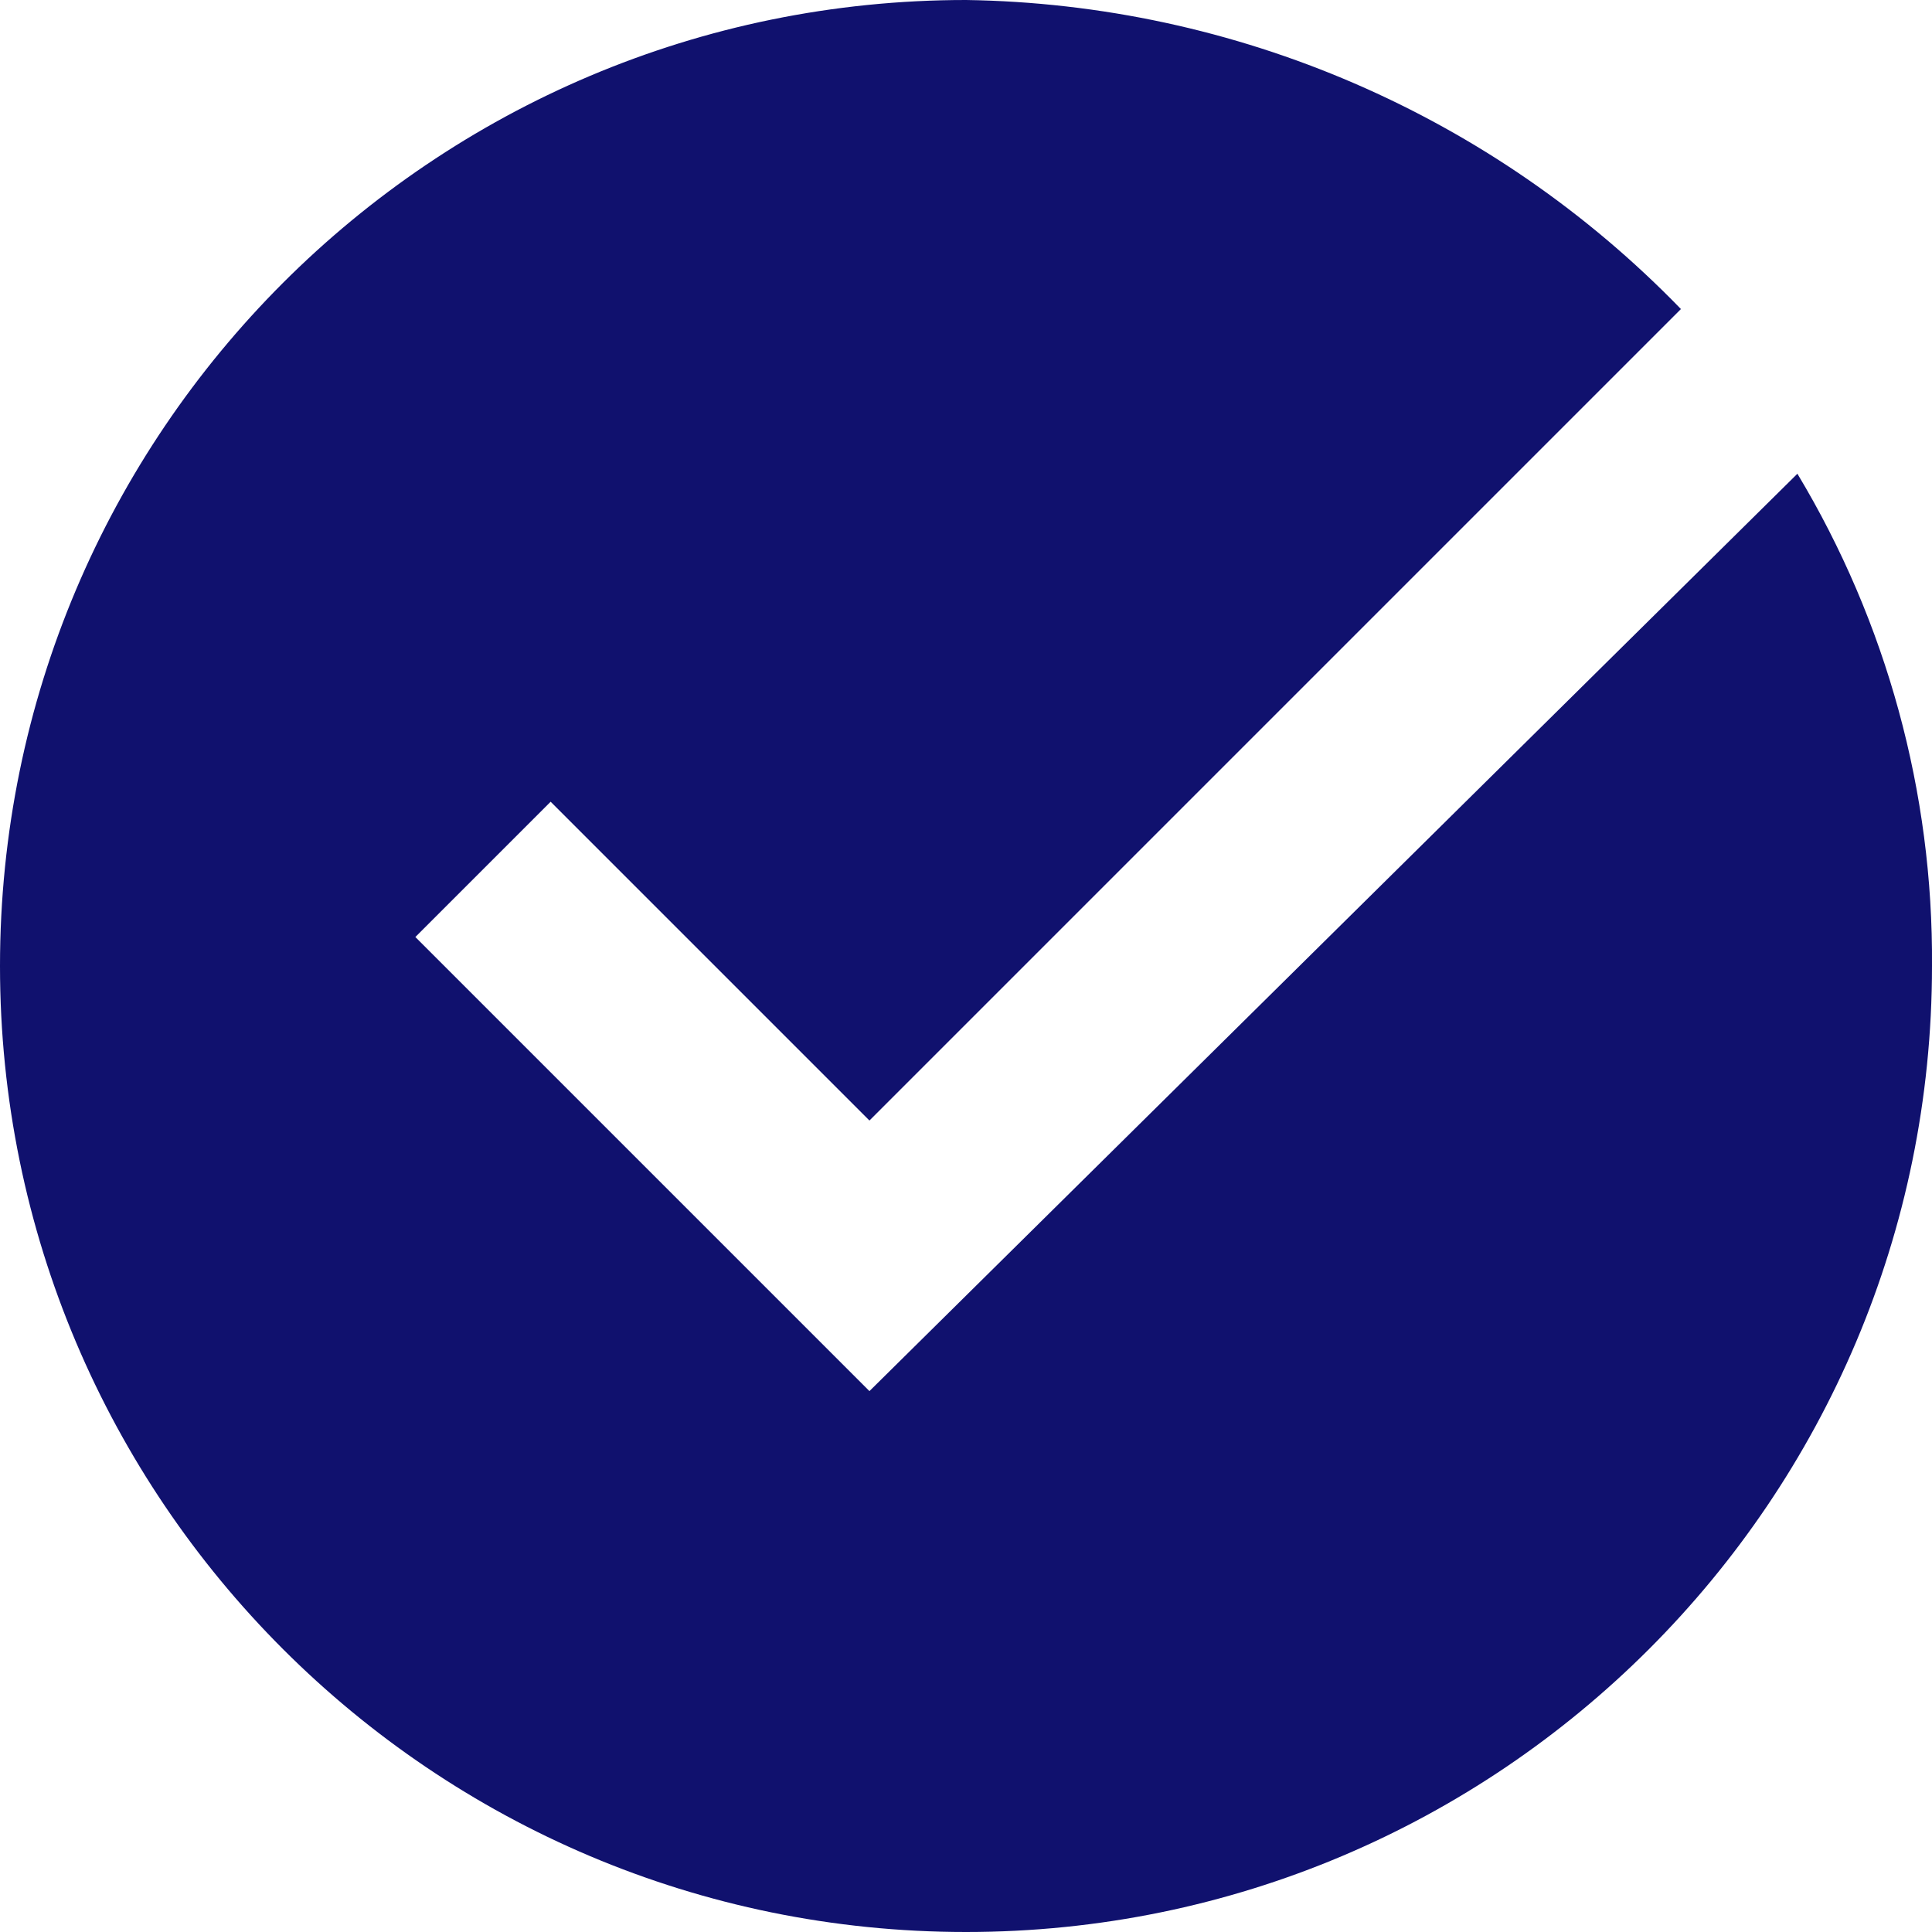
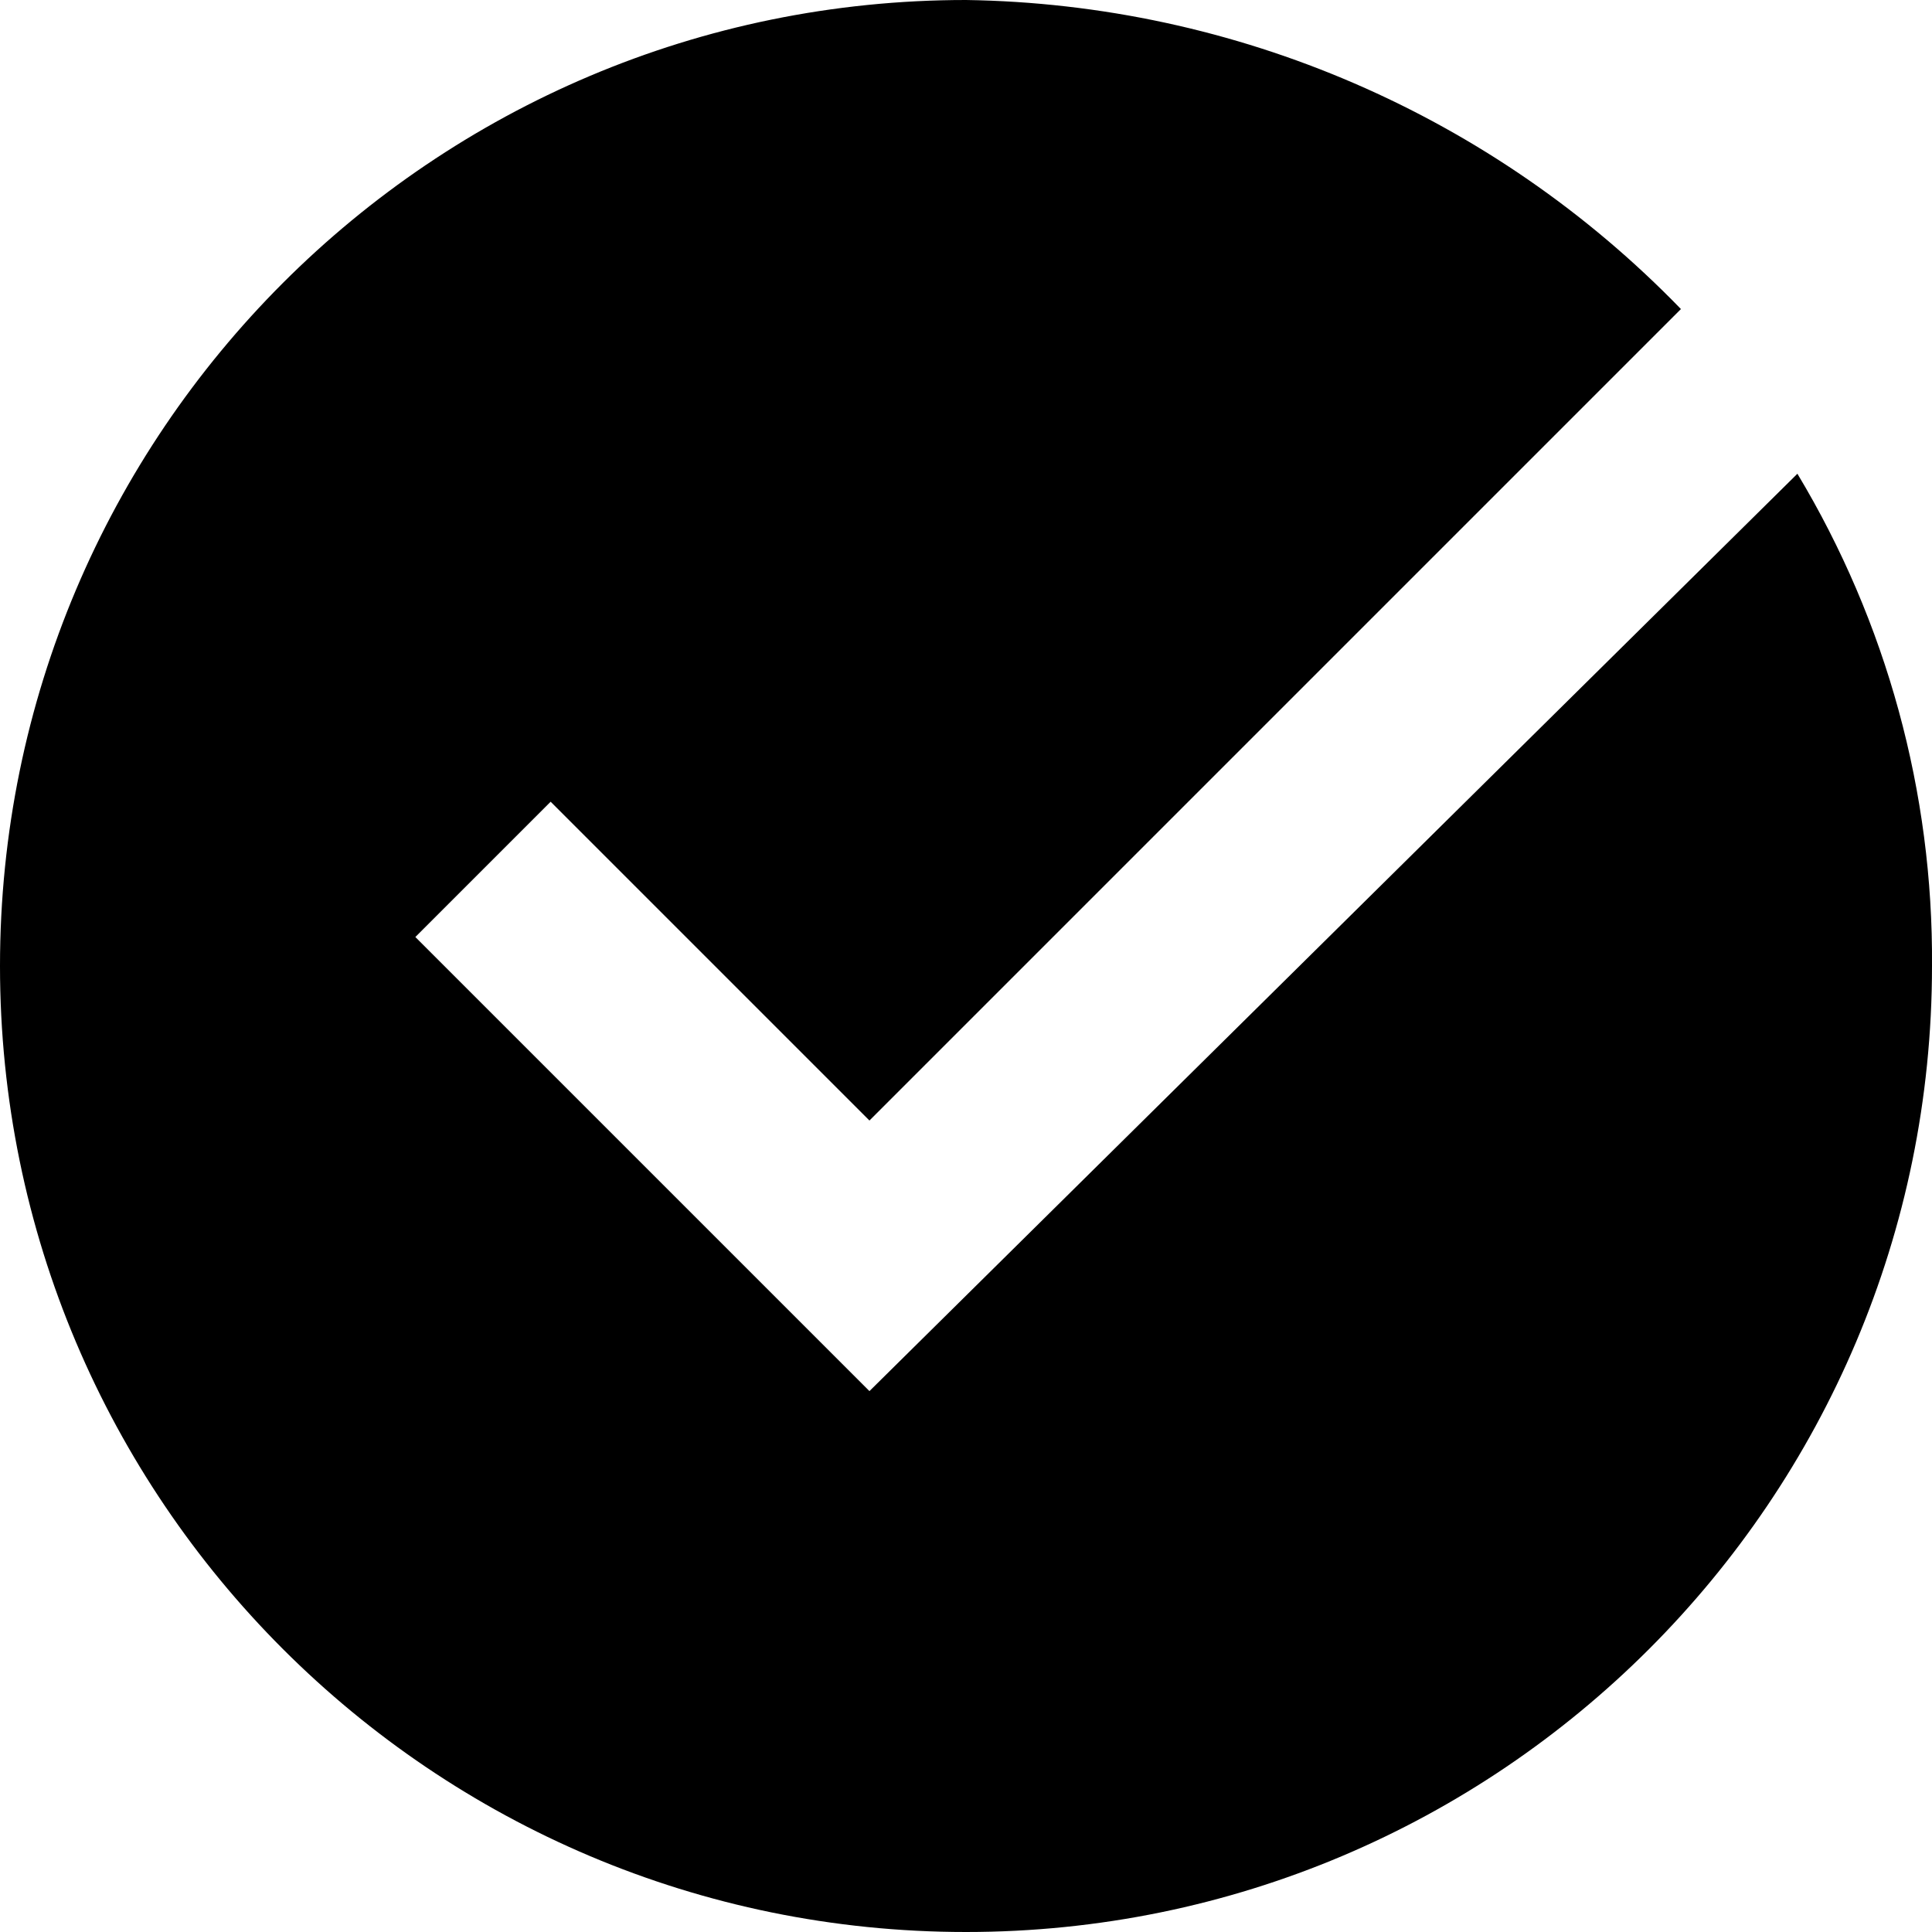
<svg xmlns="http://www.w3.org/2000/svg" width="13.866" height="13.866" viewBox="0 0 13.866 13.866">
  <defs>
-     <style>.a{fill:#10116e;}</style>
+     <style />
  </defs>
  <path class="a" d="M8.24,11.984,4.981,8.725l.971-.971L8.24,10.042l5.824-5.824A7.294,7.294,0,0,0,8.933,2a6.933,6.933,0,1,0,6.933,6.933A6.762,6.762,0,0,0,14.9,5.4Z" transform="translate(-2 -2)" />
</svg>
